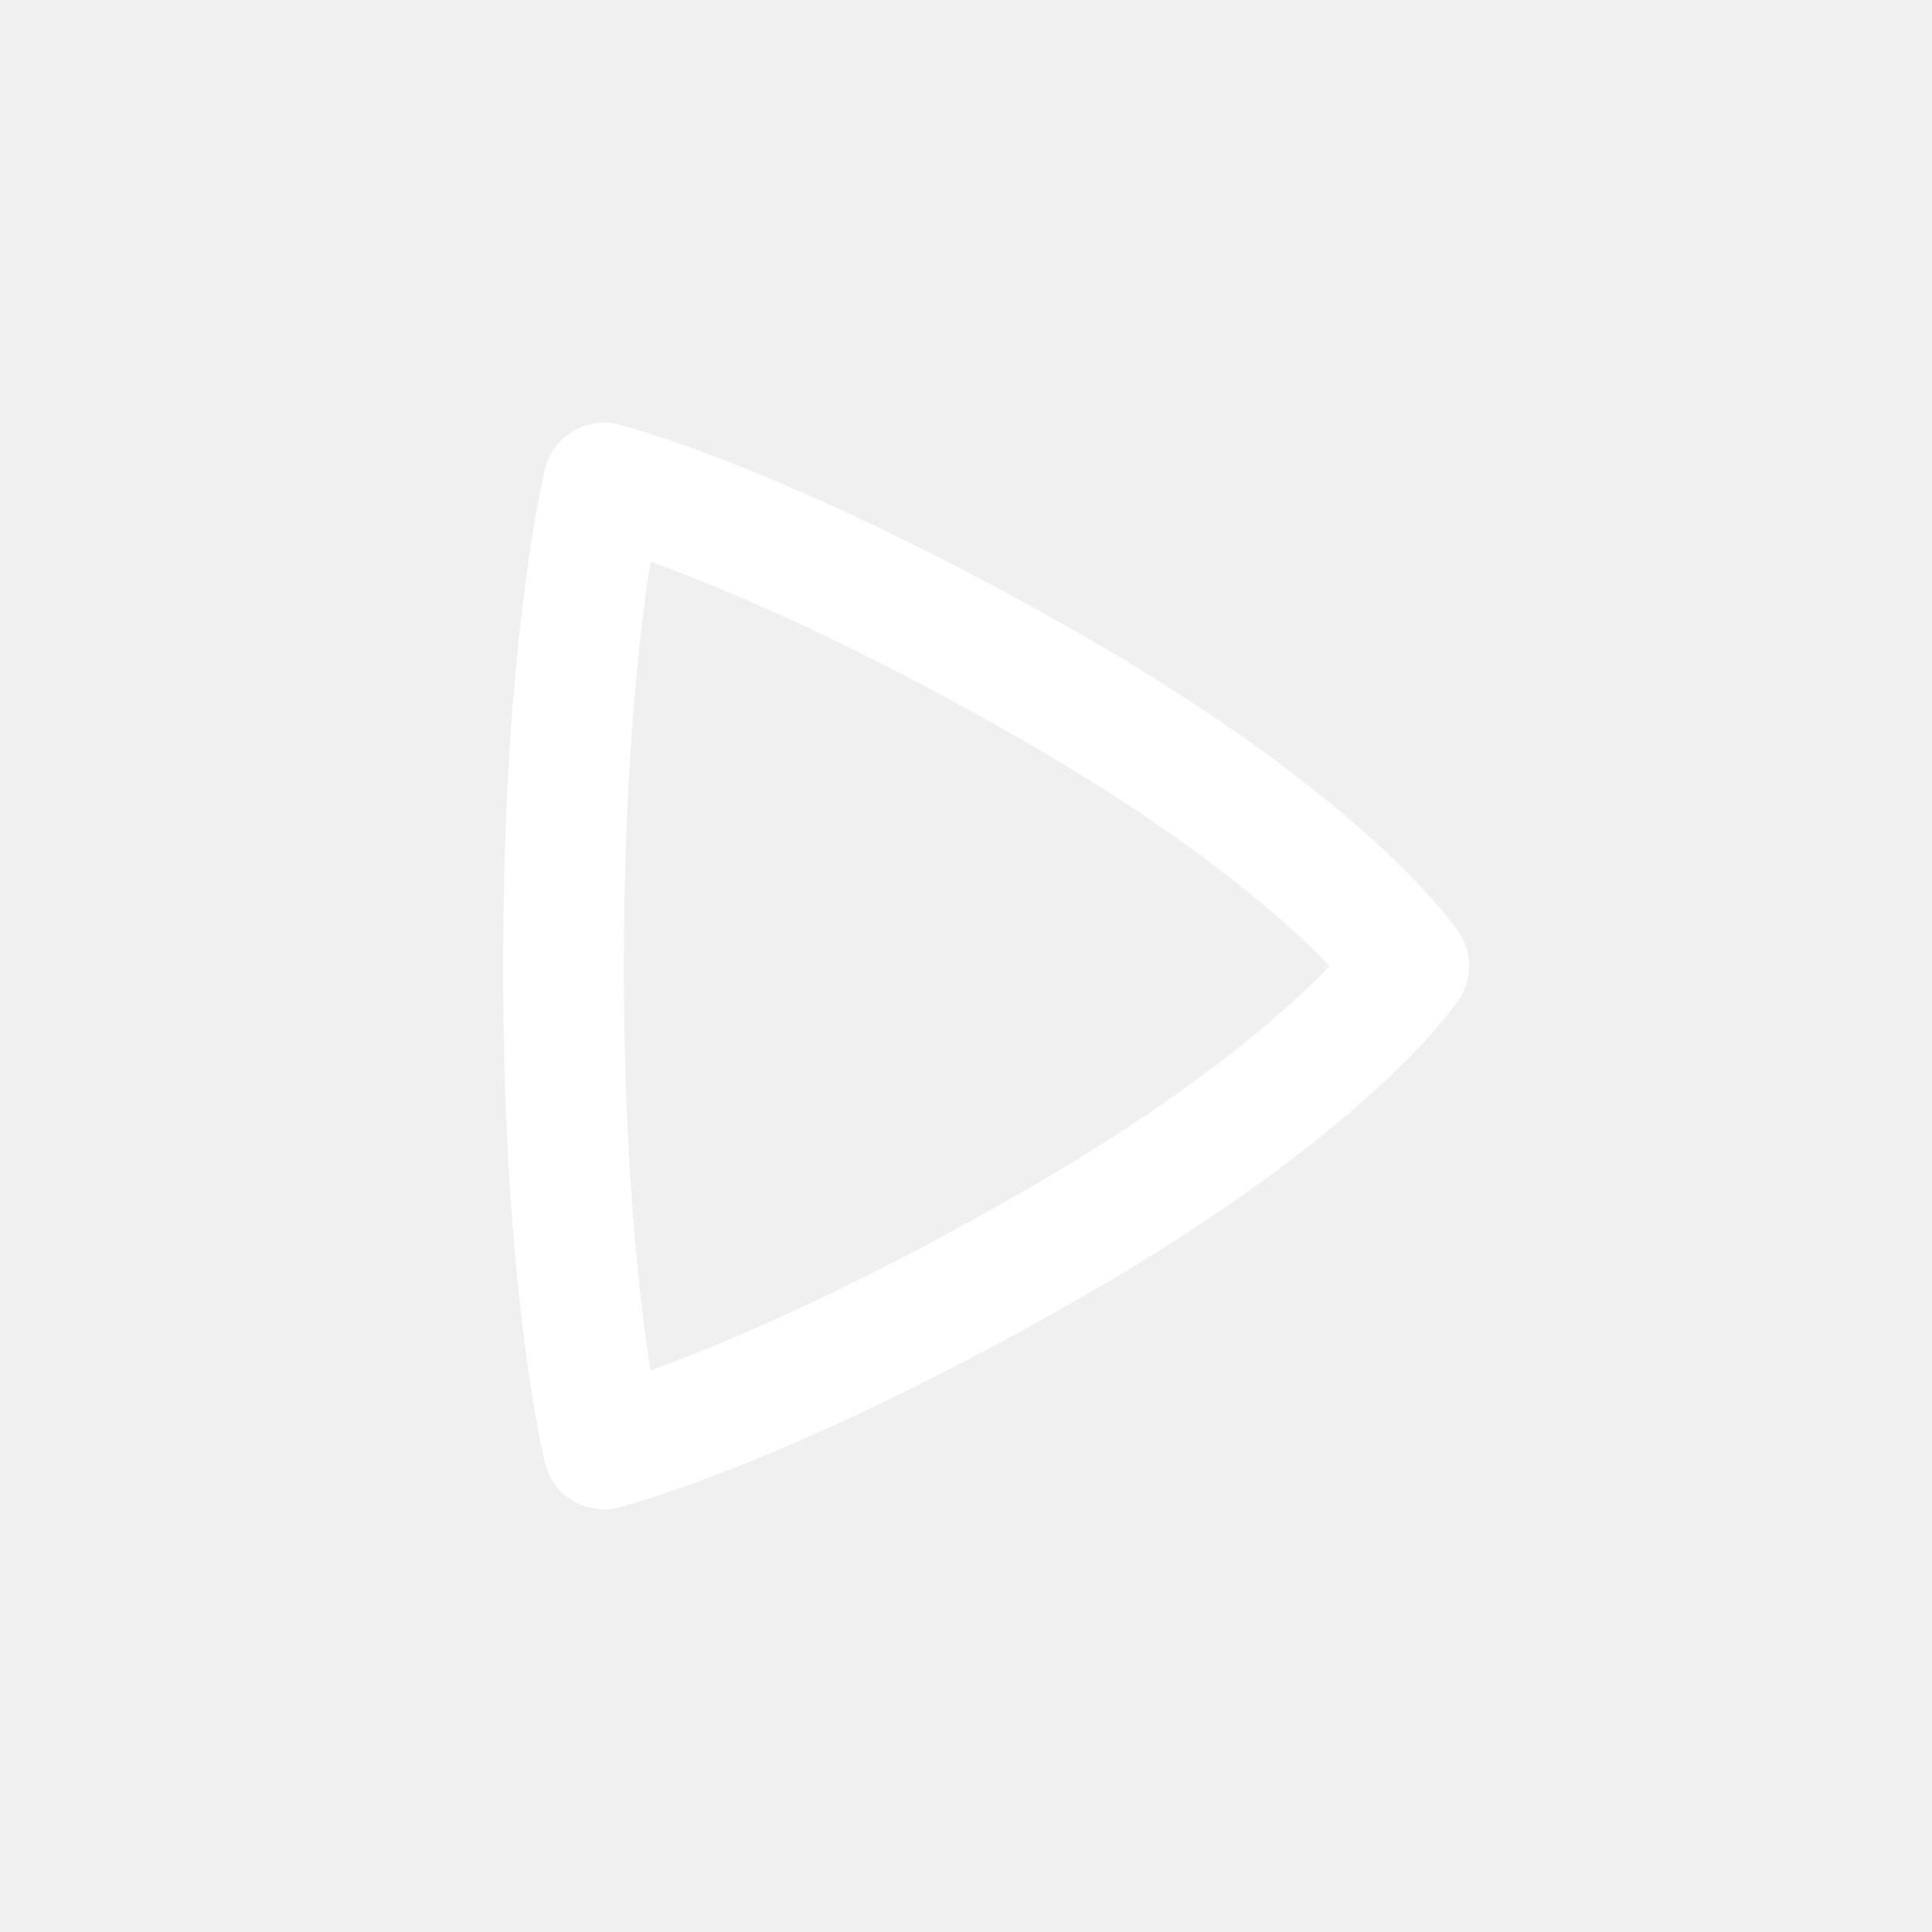
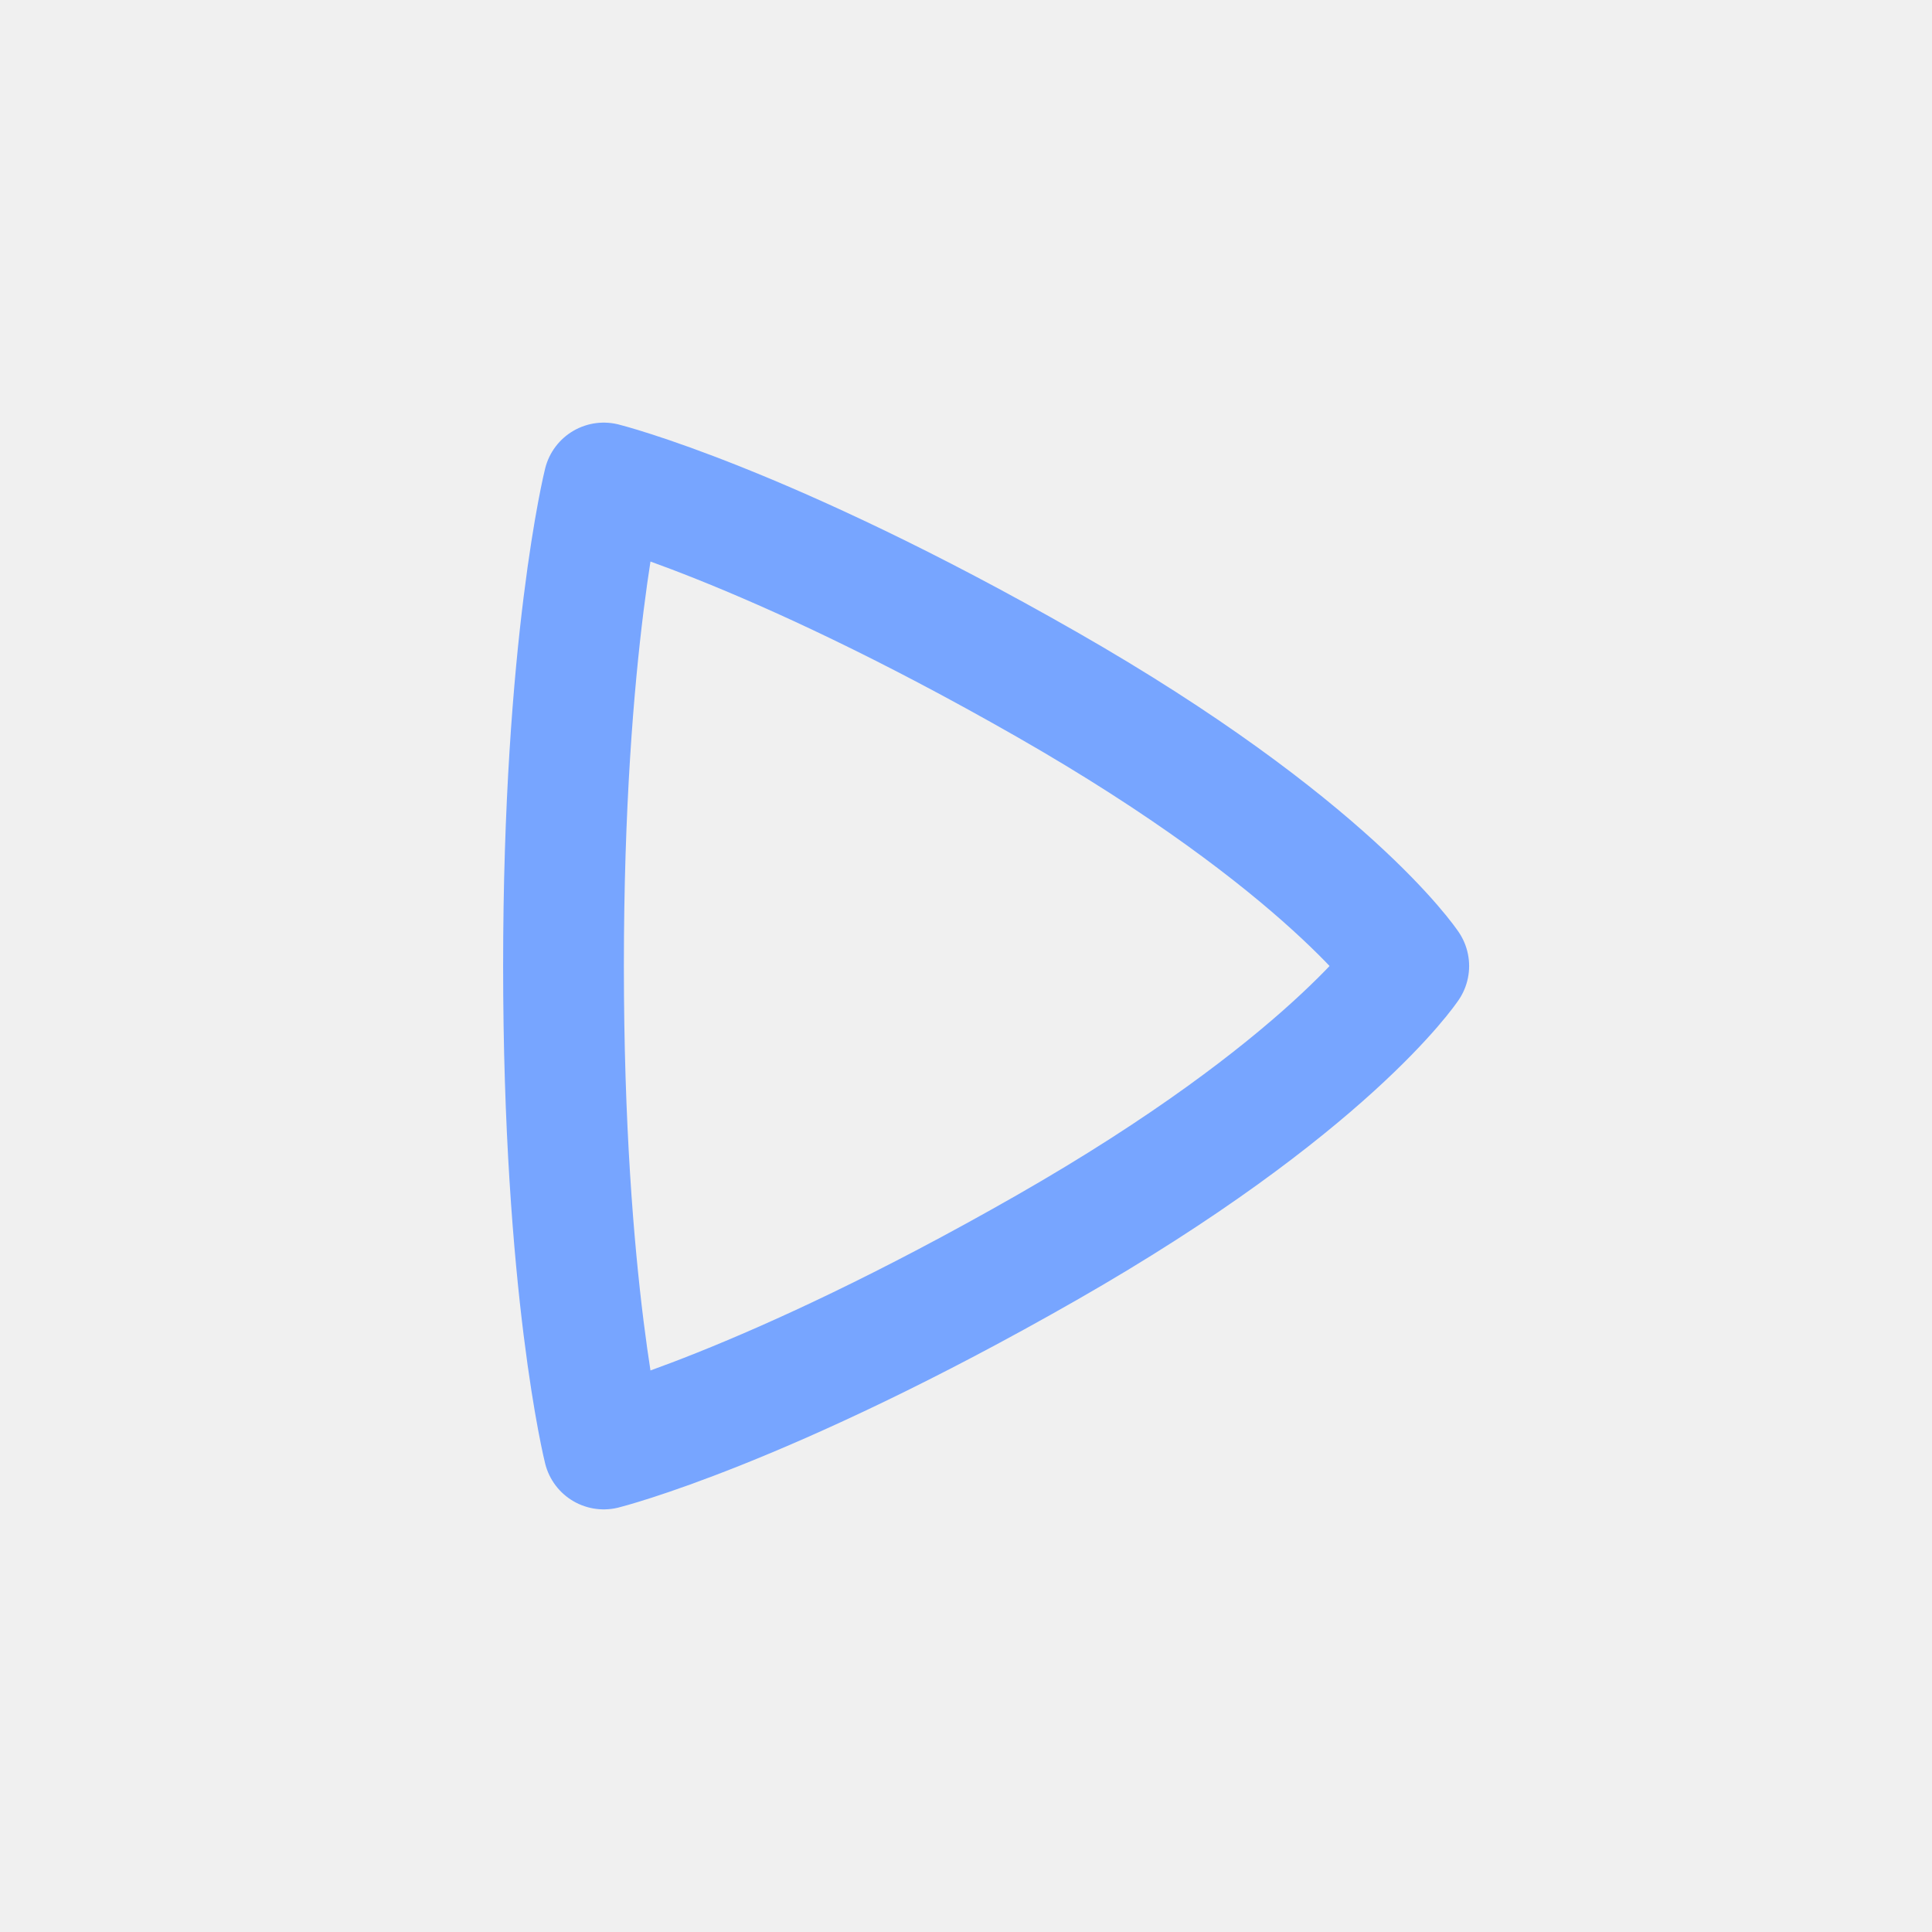
<svg xmlns="http://www.w3.org/2000/svg" width="800px" height="800px" viewBox="0 0 24 24" fill="none">
-   <path d="M7.5 6C7.5 6 7 8 7 12C7 16 7.5 18 7.5 18C7.5 18 9.5 17.5 13 15.5C16.5 13.5 17.5 12 17.5 12C17.5 12 16.5 10.5 13 8.5C9.5 6.5 7.5 6 7.5 6Z" stroke="#FFFFFF" stroke-width="1.5" stroke-linecap="round" stroke-linejoin="round" />
+   <path d="M7.5 6C7.5 6 7 8 7 12C7 16 7.5 18 7.5 18C7.5 18 9.5 17.5 13 15.5C16.5 13.5 17.5 12 17.5 12C17.5 12 16.5 10.5 13 8.5C9.5 6.5 7.5 6 7.5 6Z" stroke="#77a5ff" stroke-width="1.5" stroke-linecap="round" stroke-linejoin="round" />
</svg>
